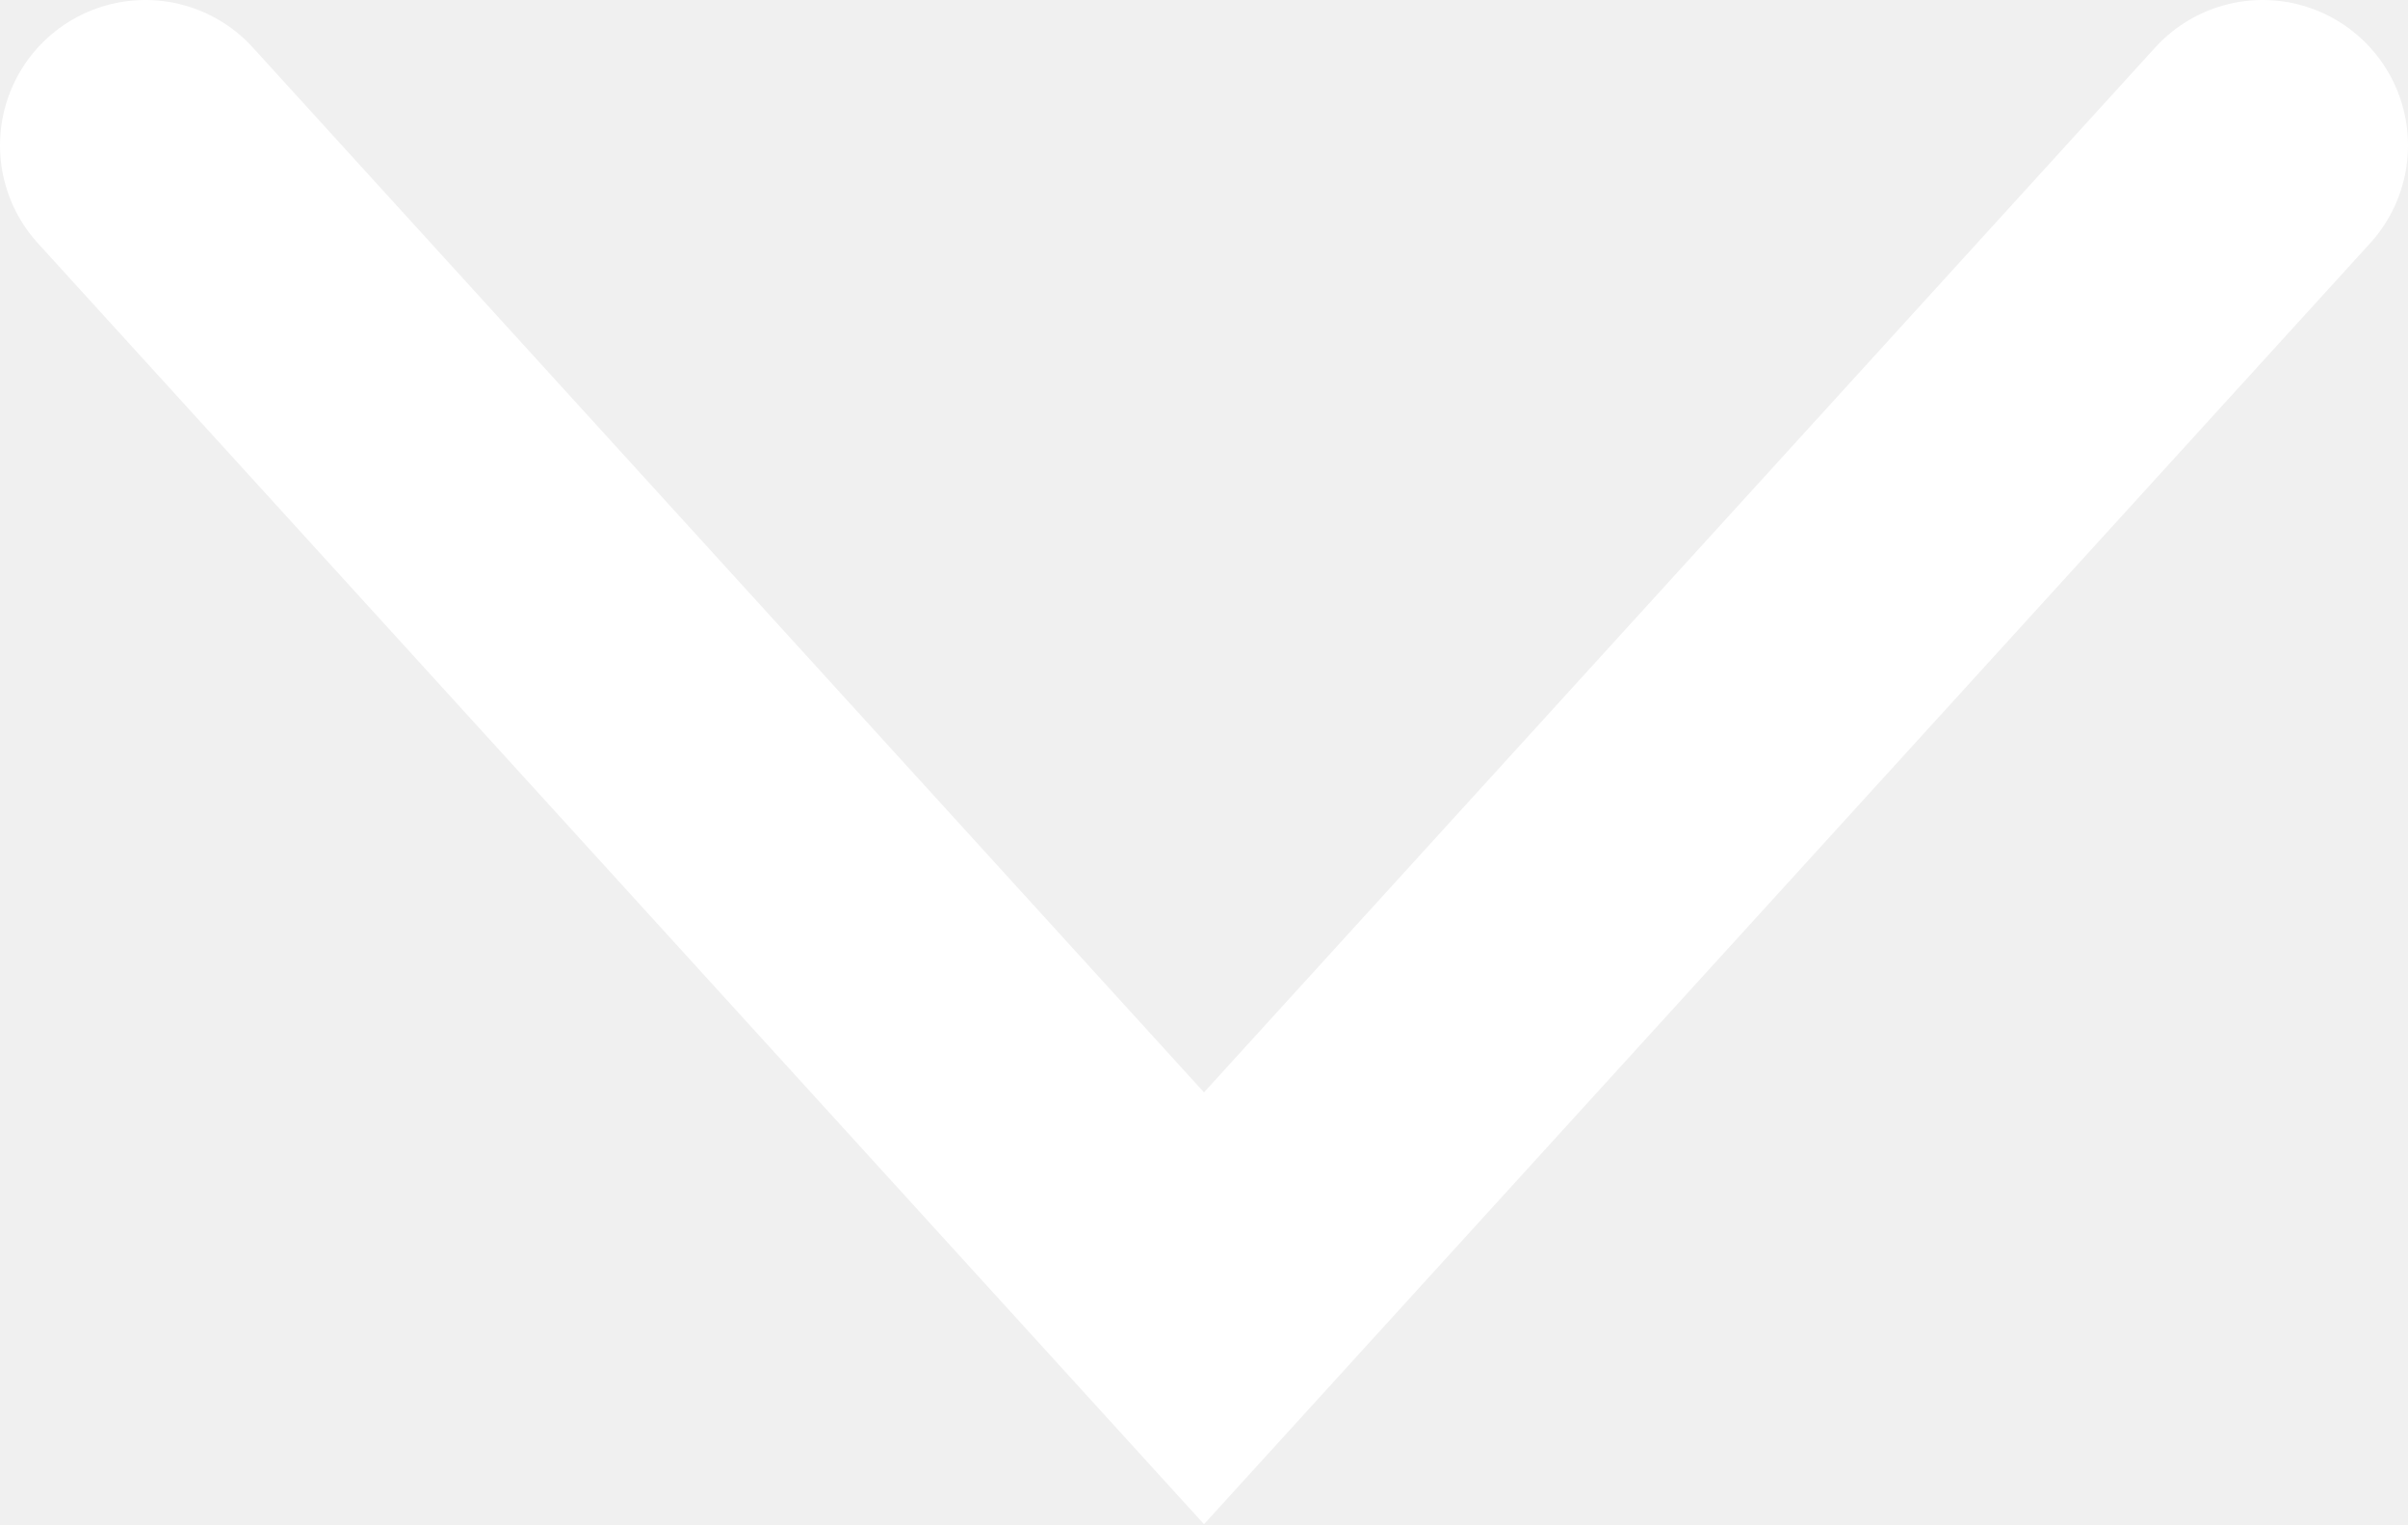
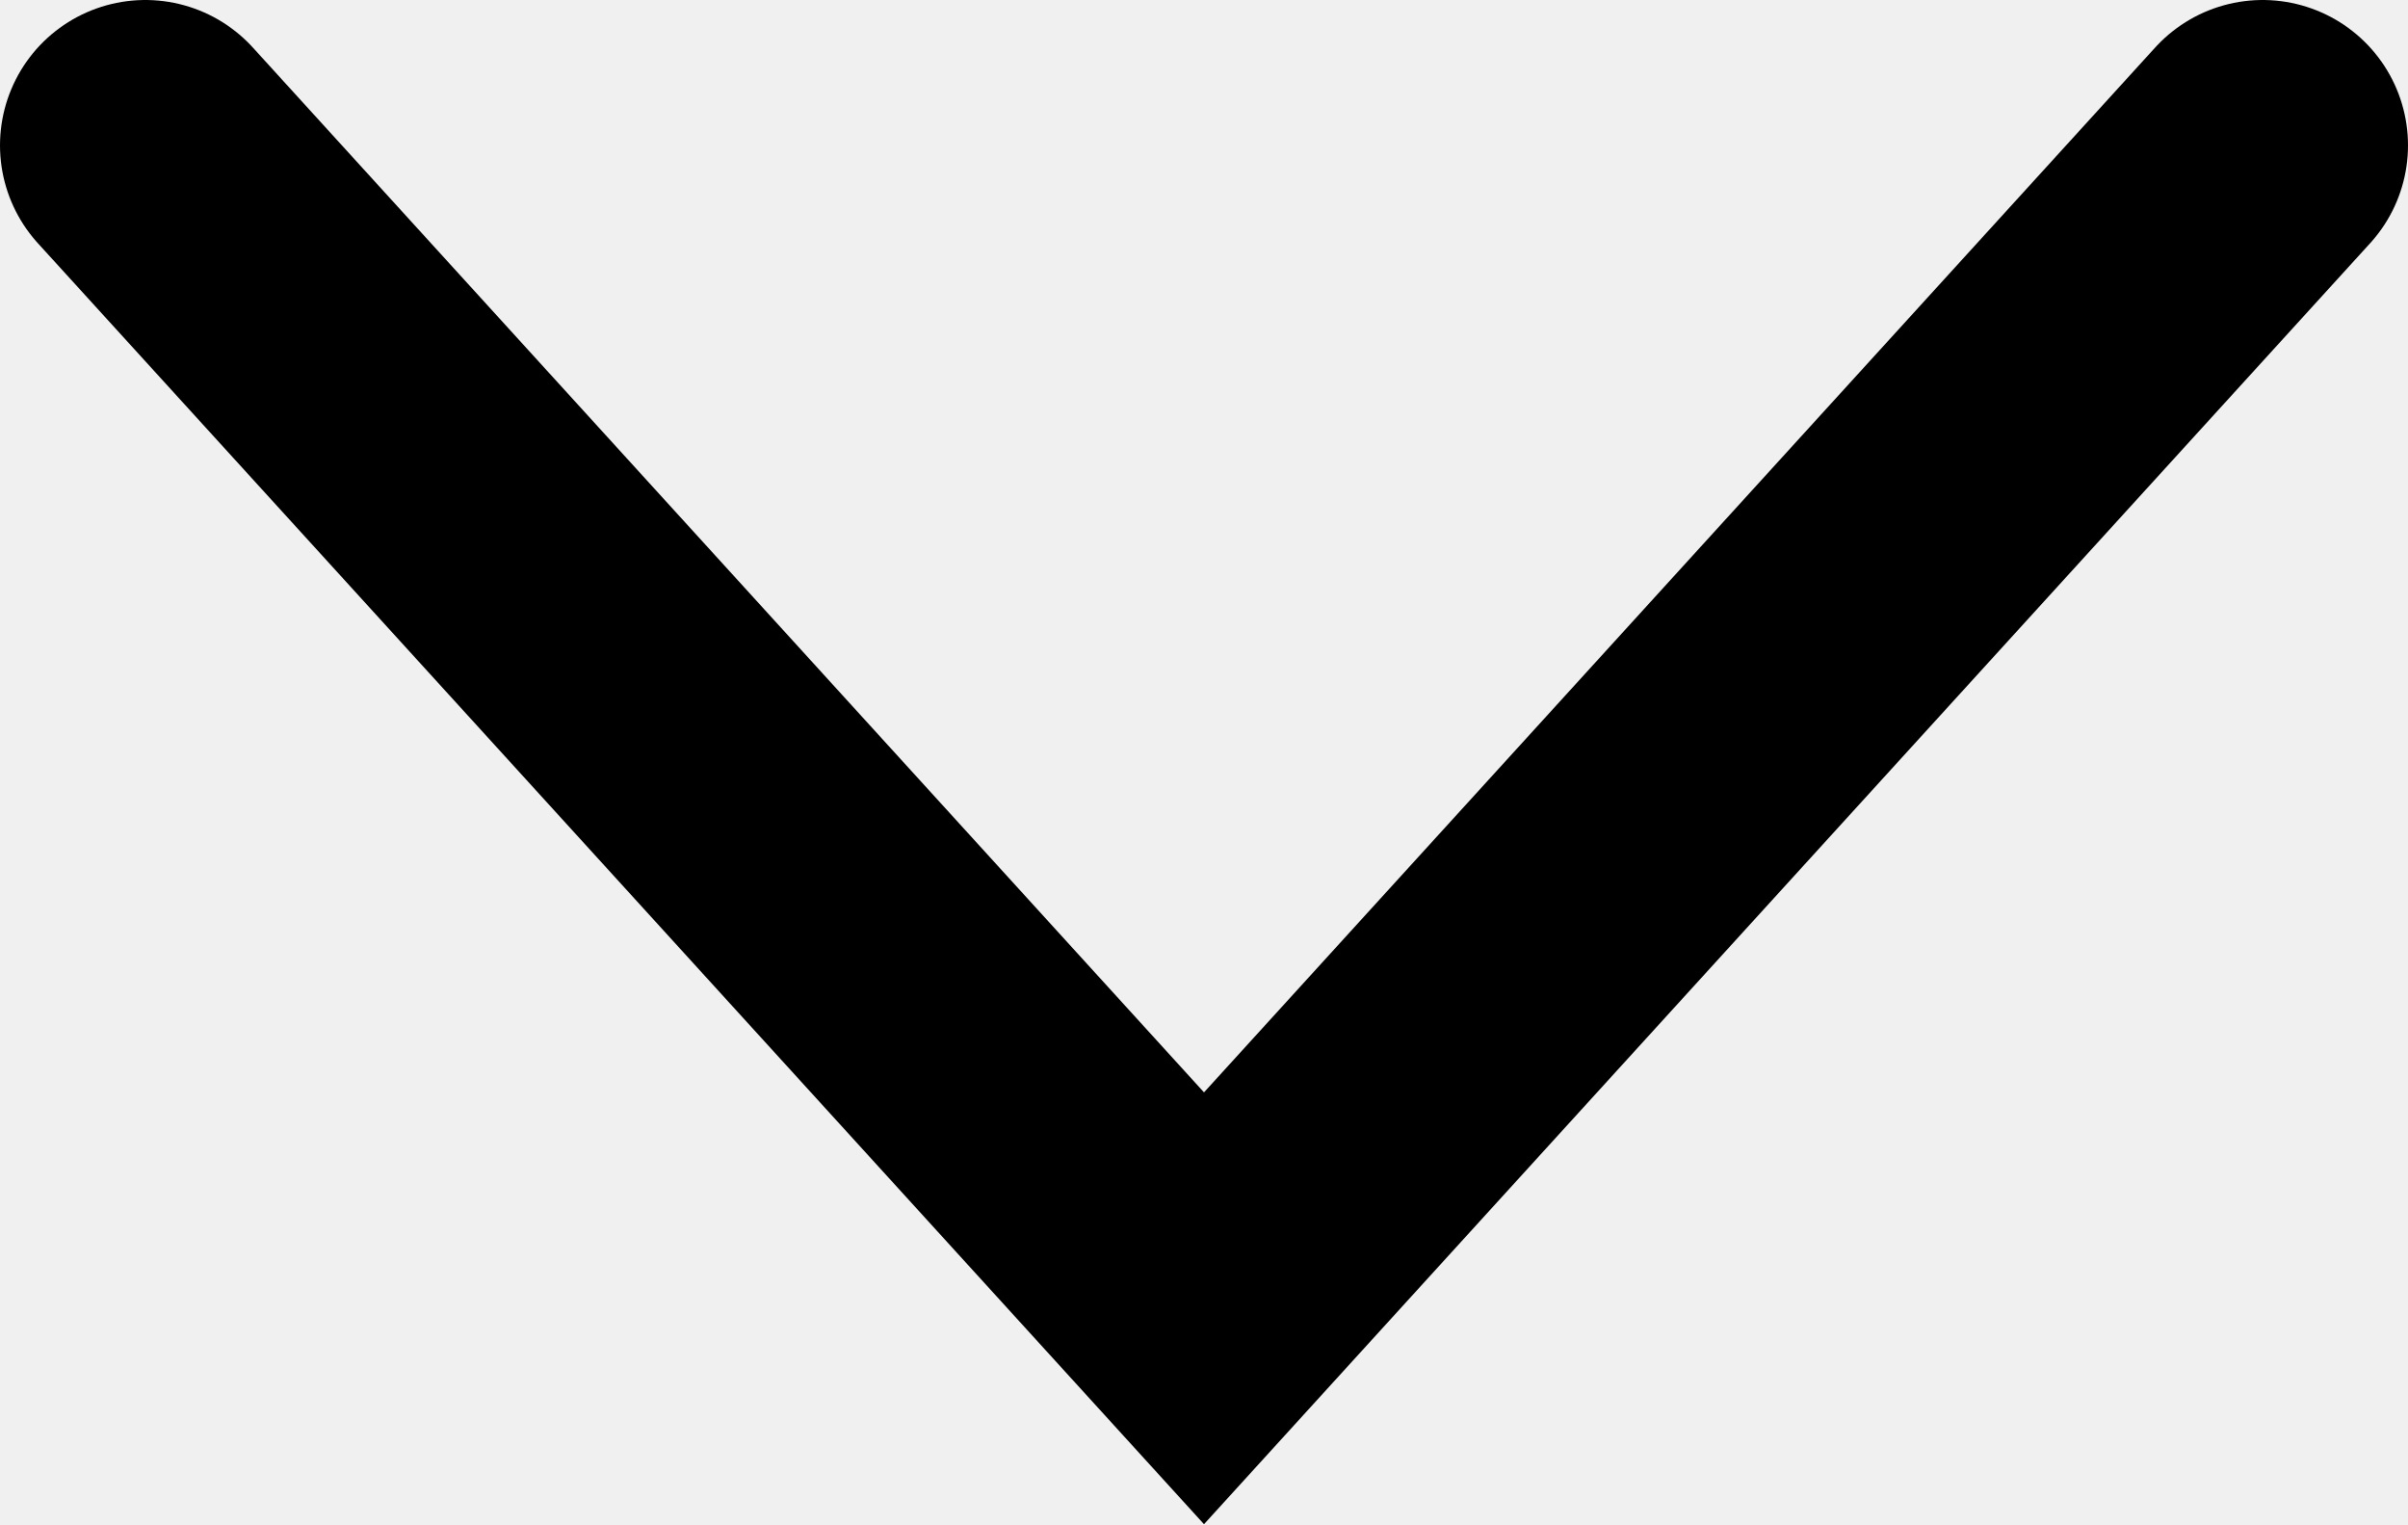
<svg xmlns="http://www.w3.org/2000/svg" viewBox="0 0 16.568 10.485">
-   <defs>
-     <style>.a{fill:none;stroke:#fff;stroke-linecap:round;stroke-miterlimit:10;stroke-width:2px;}</style>
-   </defs>
-   <g transform="translate(-279 31)">
-     <path class="a" d="M0,0,7.284,8l7.284-8" transform="translate(280 -30)" />
-   </g>
+   <path d="M1 1l7.284 8 7.284-8" fill="none" stroke="currentColor" stroke-linecap="round" stroke-miterlimit="10" stroke-width="2" />
</svg>
